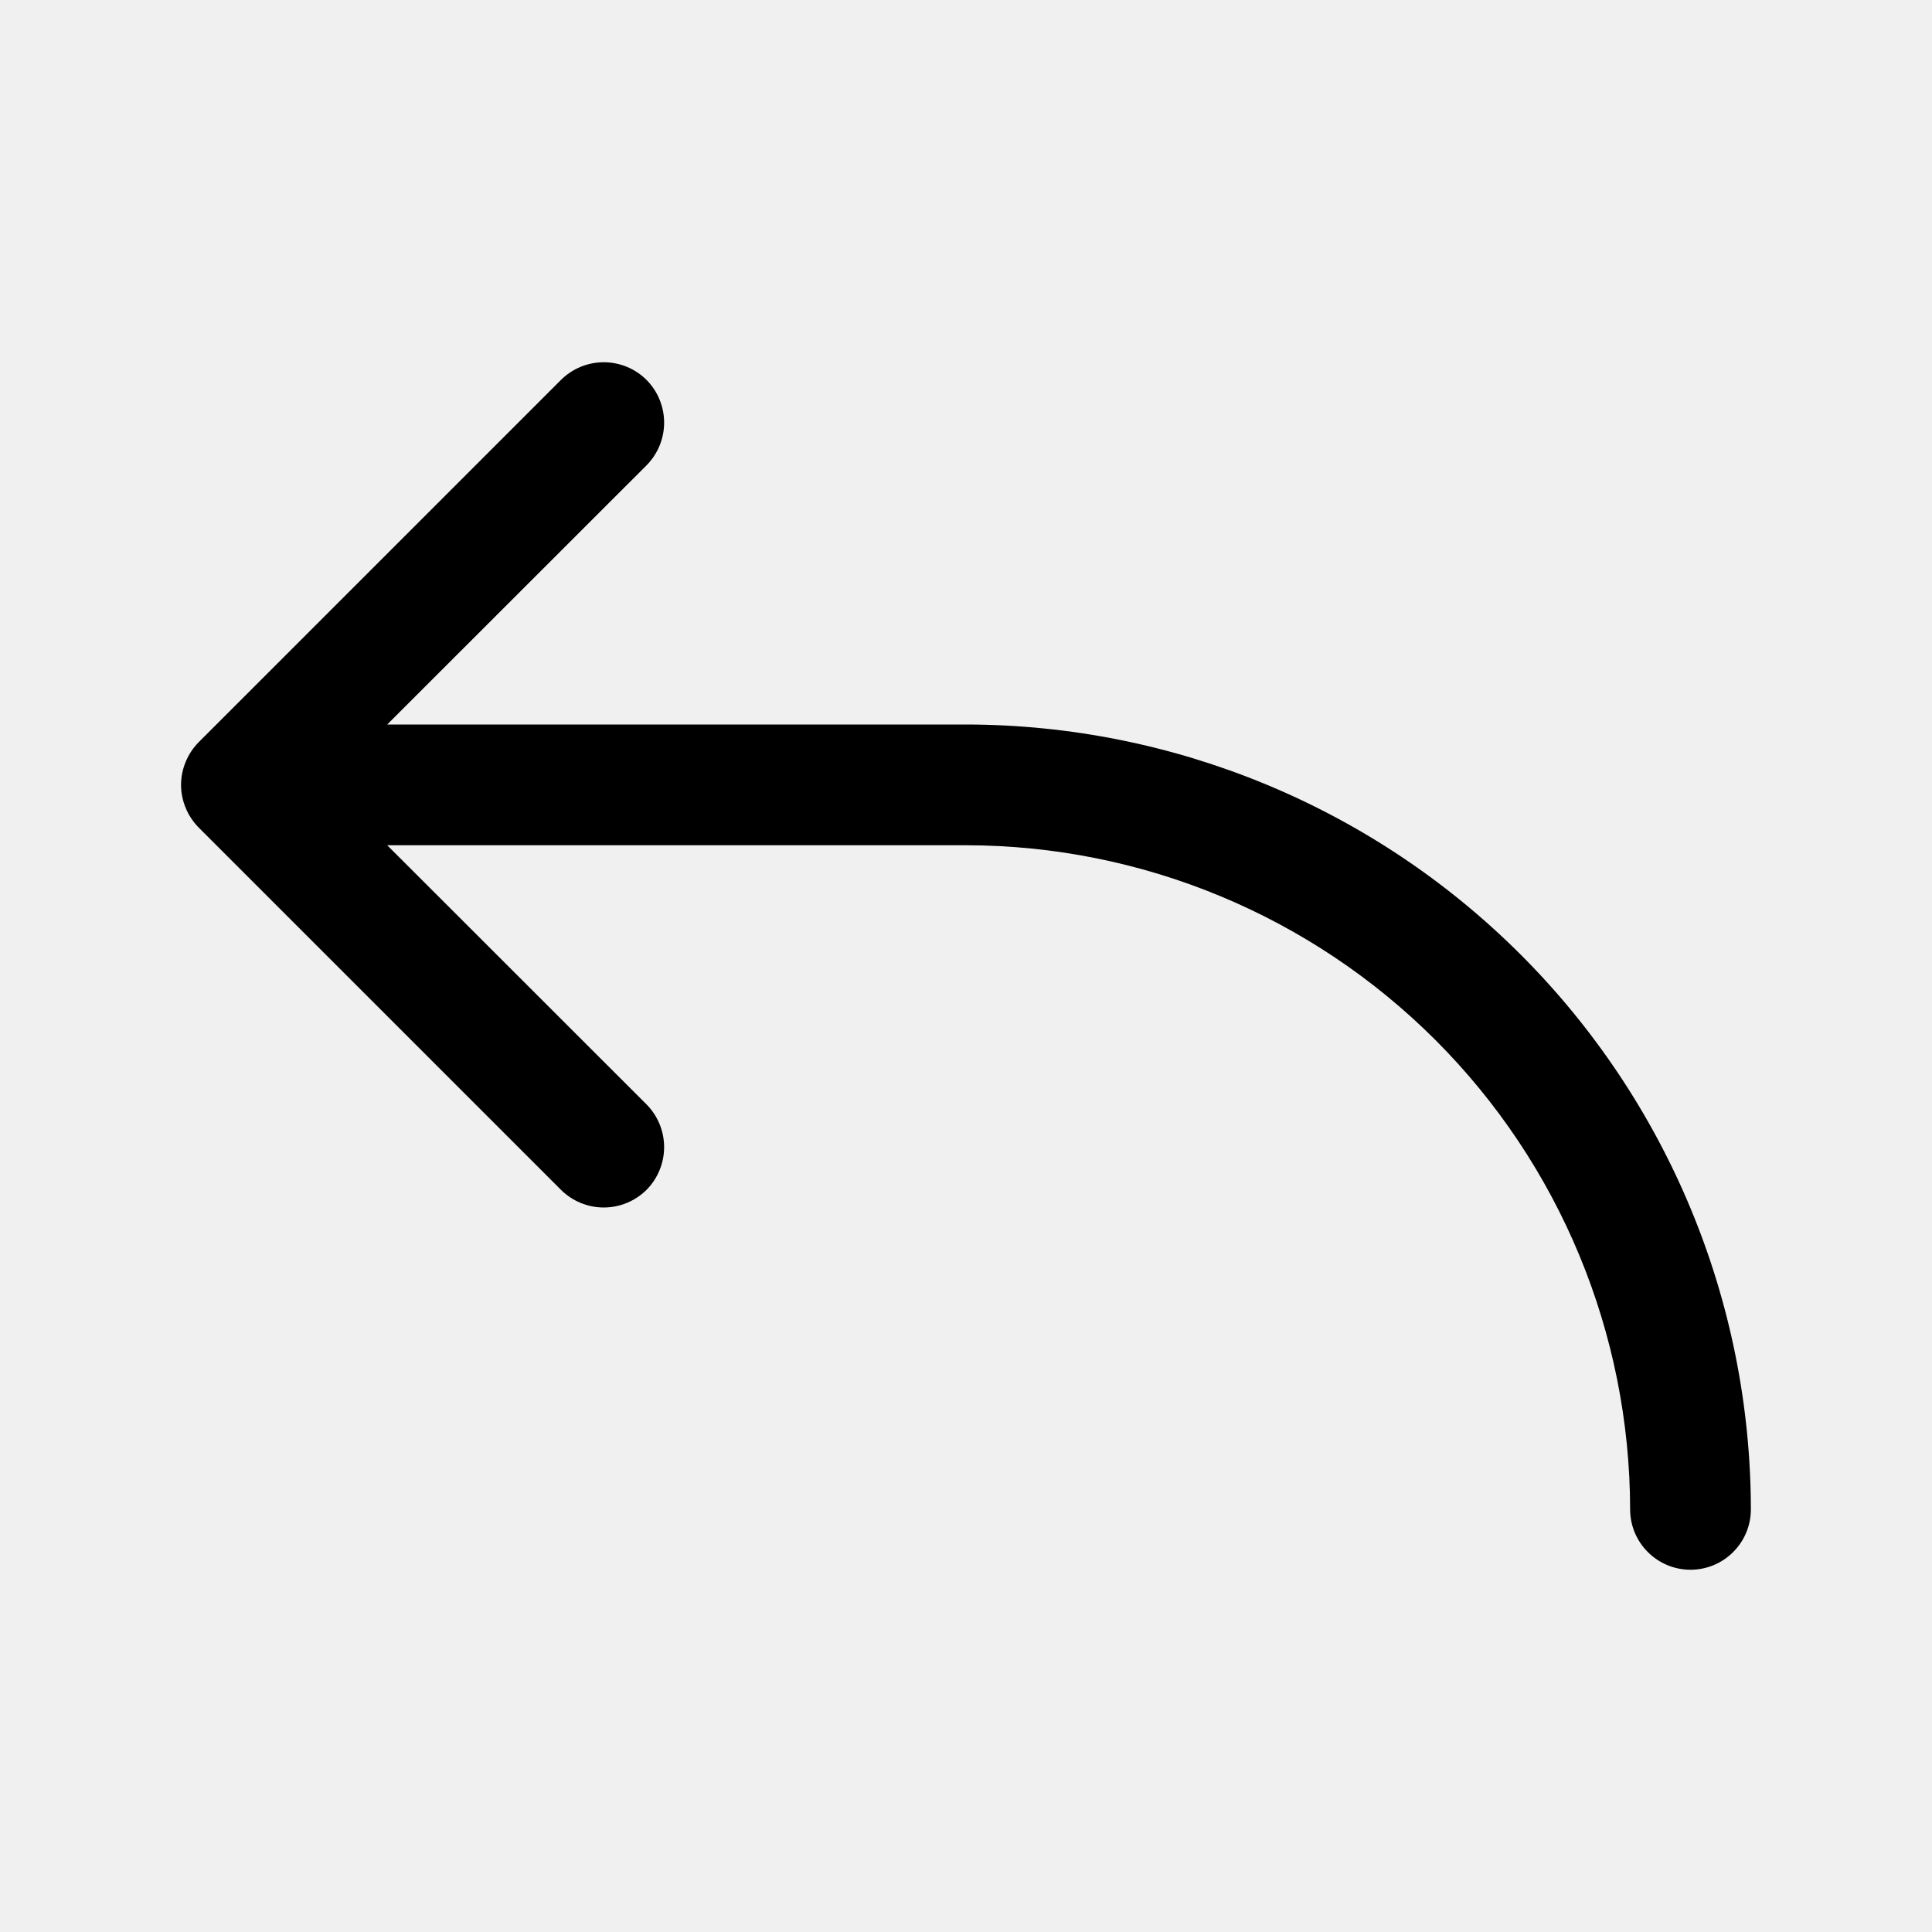
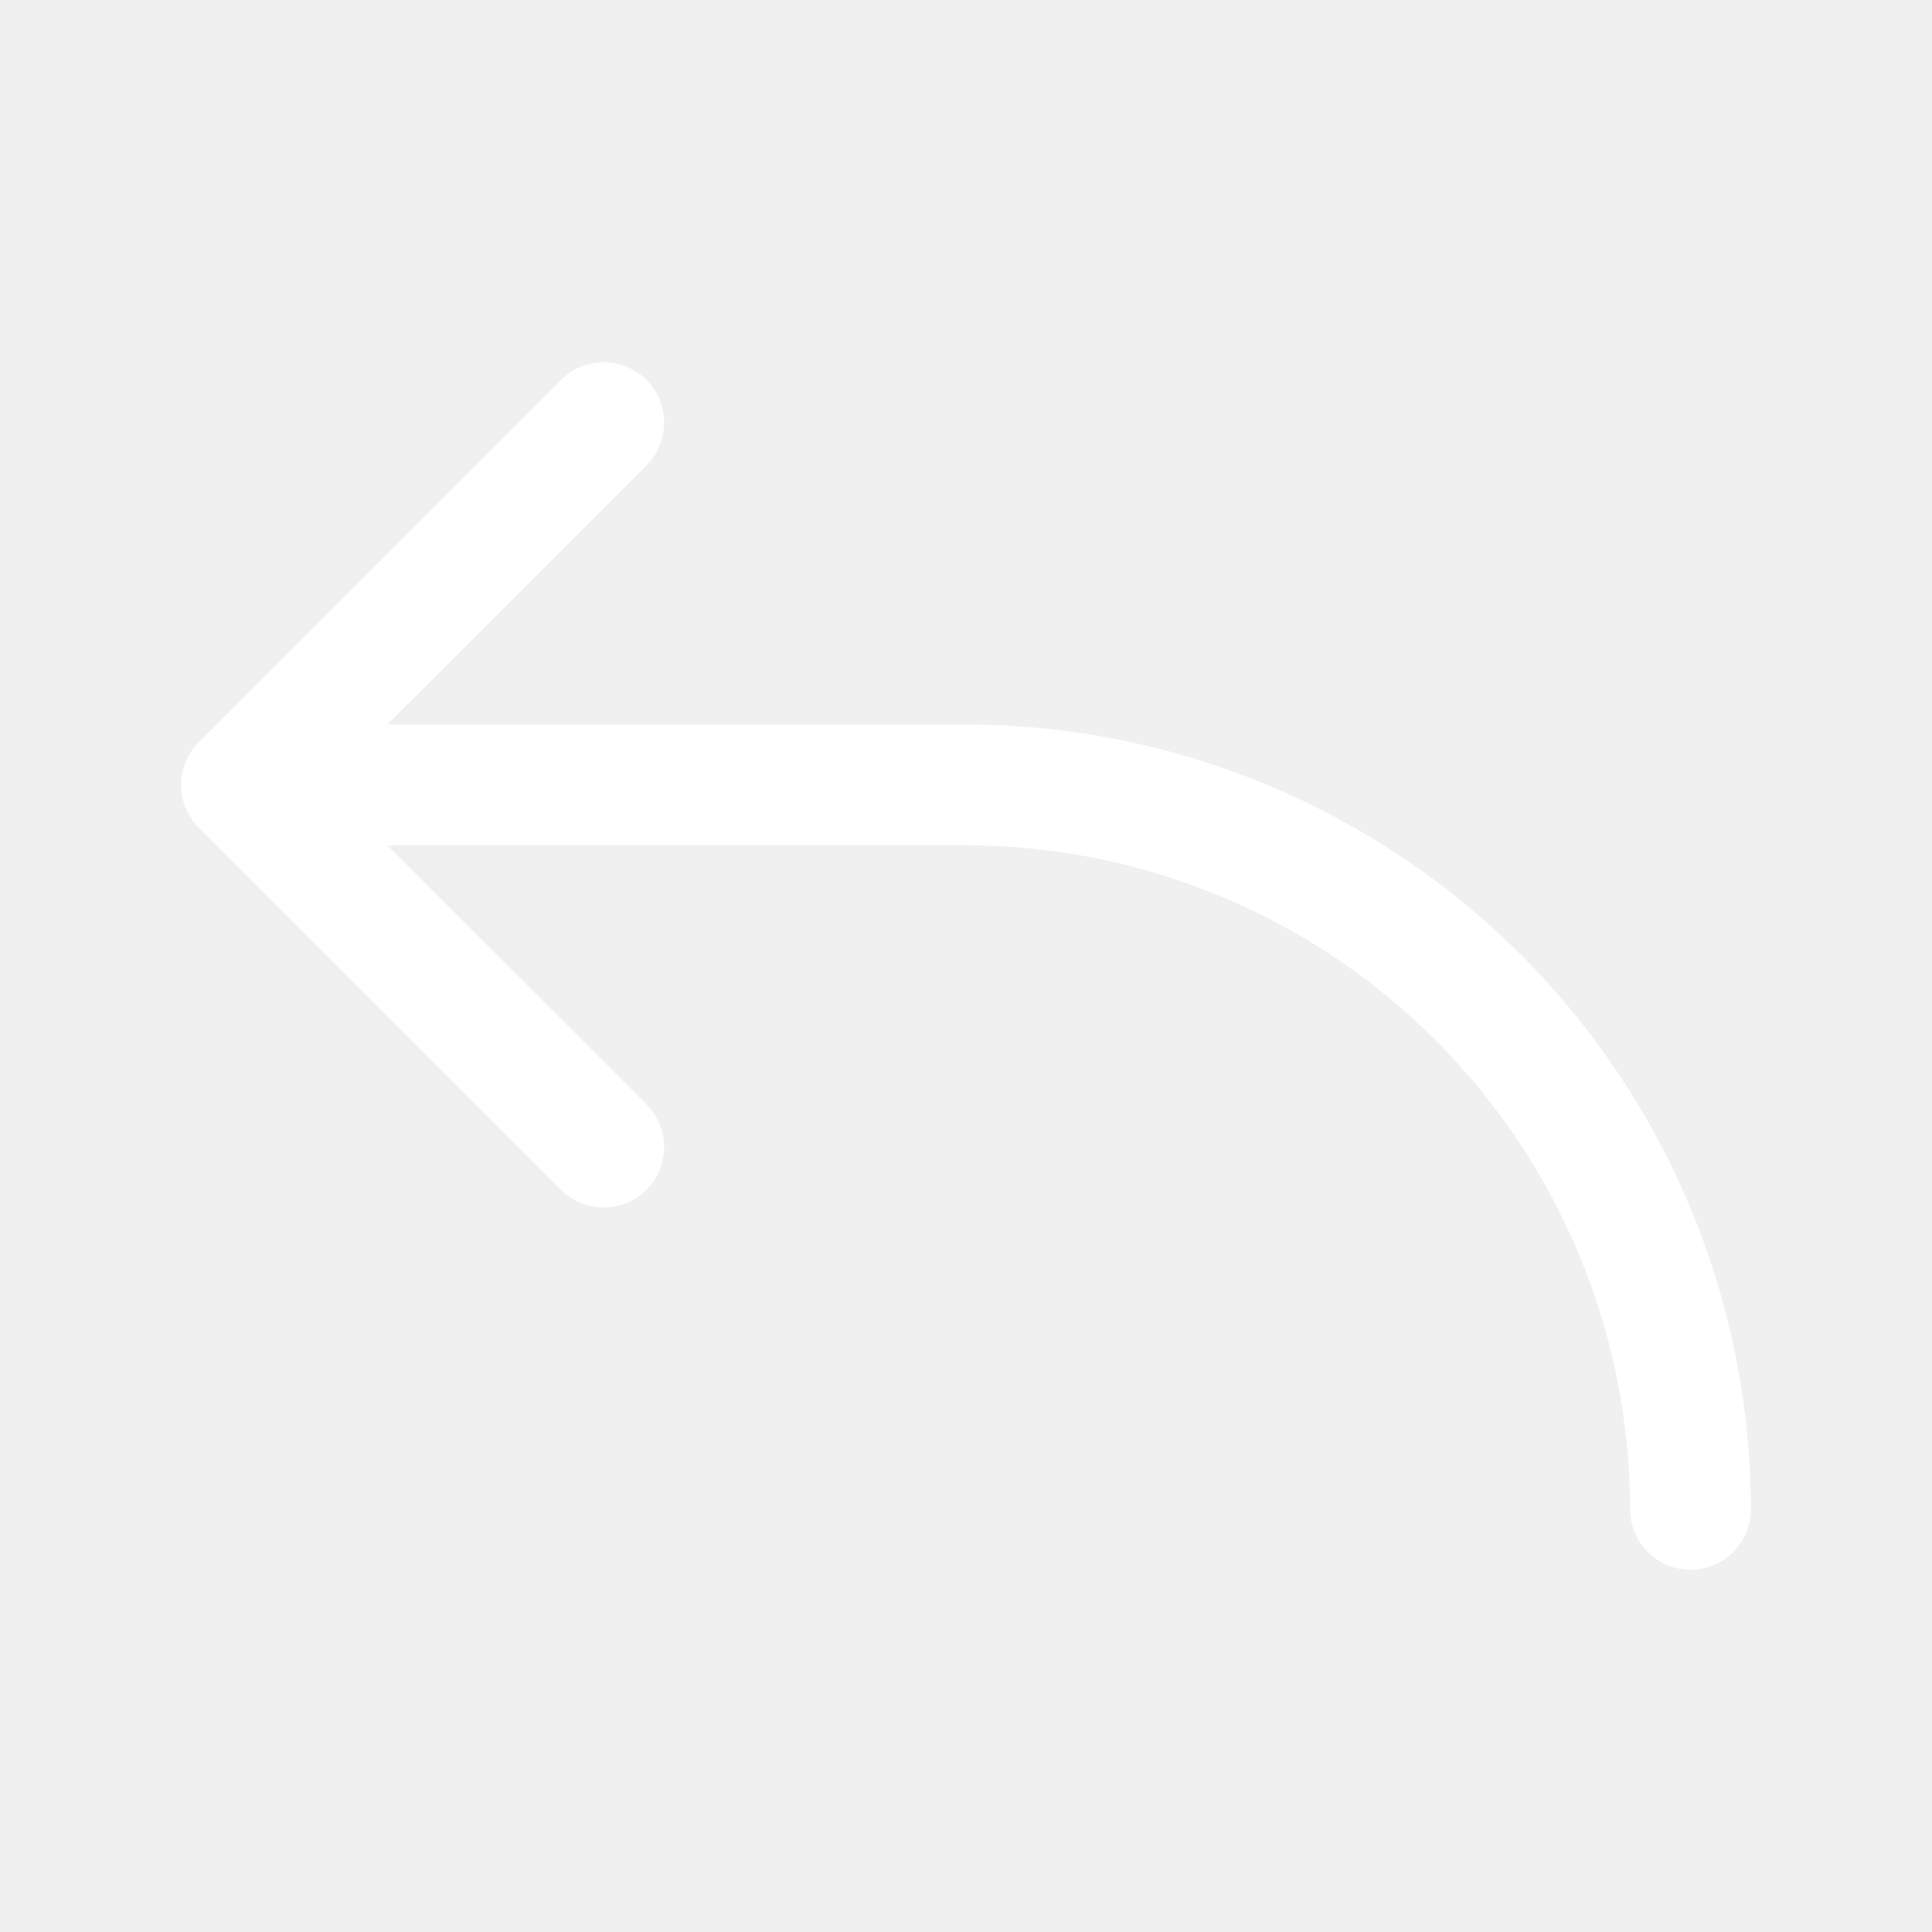
<svg xmlns="http://www.w3.org/2000/svg" width="24" height="24" viewBox="0 0 24 24" fill="none">
-   <path d="M21.75 18.75C21.75 18.949 21.671 19.14 21.53 19.28C21.39 19.421 21.199 19.5 21 19.5C20.801 19.5 20.61 19.421 20.47 19.28C20.329 19.14 20.25 18.949 20.25 18.75C20.247 16.563 19.378 14.466 17.831 12.919C16.284 11.373 14.187 10.502 12 10.5H4.81L8.031 13.719C8.171 13.86 8.25 14.051 8.25 14.25C8.25 14.449 8.171 14.64 8.031 14.781C7.89 14.921 7.699 15 7.5 15C7.301 15 7.11 14.921 6.969 14.781L2.469 10.281C2.4 10.211 2.344 10.128 2.307 10.037C2.269 9.946 2.249 9.849 2.249 9.75C2.249 9.651 2.269 9.554 2.307 9.463C2.344 9.372 2.4 9.289 2.469 9.219L6.969 4.719C7.11 4.579 7.301 4.5 7.5 4.5C7.699 4.5 7.89 4.579 8.031 4.719C8.171 4.86 8.25 5.051 8.25 5.25C8.25 5.449 8.171 5.64 8.031 5.781L4.81 9H12C14.585 9.003 17.063 10.031 18.891 11.859C20.719 13.687 21.747 16.165 21.75 18.75Z" fill="black" />
+   <path d="M21.75 18.75C21.75 18.949 21.671 19.14 21.53 19.28C21.39 19.421 21.199 19.5 21 19.5C20.801 19.5 20.61 19.421 20.47 19.28C20.329 19.14 20.25 18.949 20.25 18.75C20.247 16.563 19.378 14.466 17.831 12.919C16.284 11.373 14.187 10.502 12 10.5H4.81L8.031 13.719C8.171 13.86 8.25 14.051 8.25 14.25C8.25 14.449 8.171 14.64 8.031 14.781C7.89 14.921 7.699 15 7.5 15C7.301 15 7.11 14.921 6.969 14.781L2.469 10.281C2.4 10.211 2.344 10.128 2.307 10.037C2.269 9.946 2.249 9.849 2.249 9.75C2.249 9.651 2.269 9.554 2.307 9.463C2.344 9.372 2.4 9.289 2.469 9.219L6.969 4.719C7.11 4.579 7.301 4.5 7.5 4.5C7.699 4.5 7.89 4.579 8.031 4.719C8.171 4.86 8.25 5.051 8.25 5.25C8.25 5.449 8.171 5.64 8.031 5.781L4.81 9H12C14.585 9.003 17.063 10.031 18.891 11.859C20.719 13.687 21.747 16.165 21.75 18.75Z" fill="white" />
</svg>
